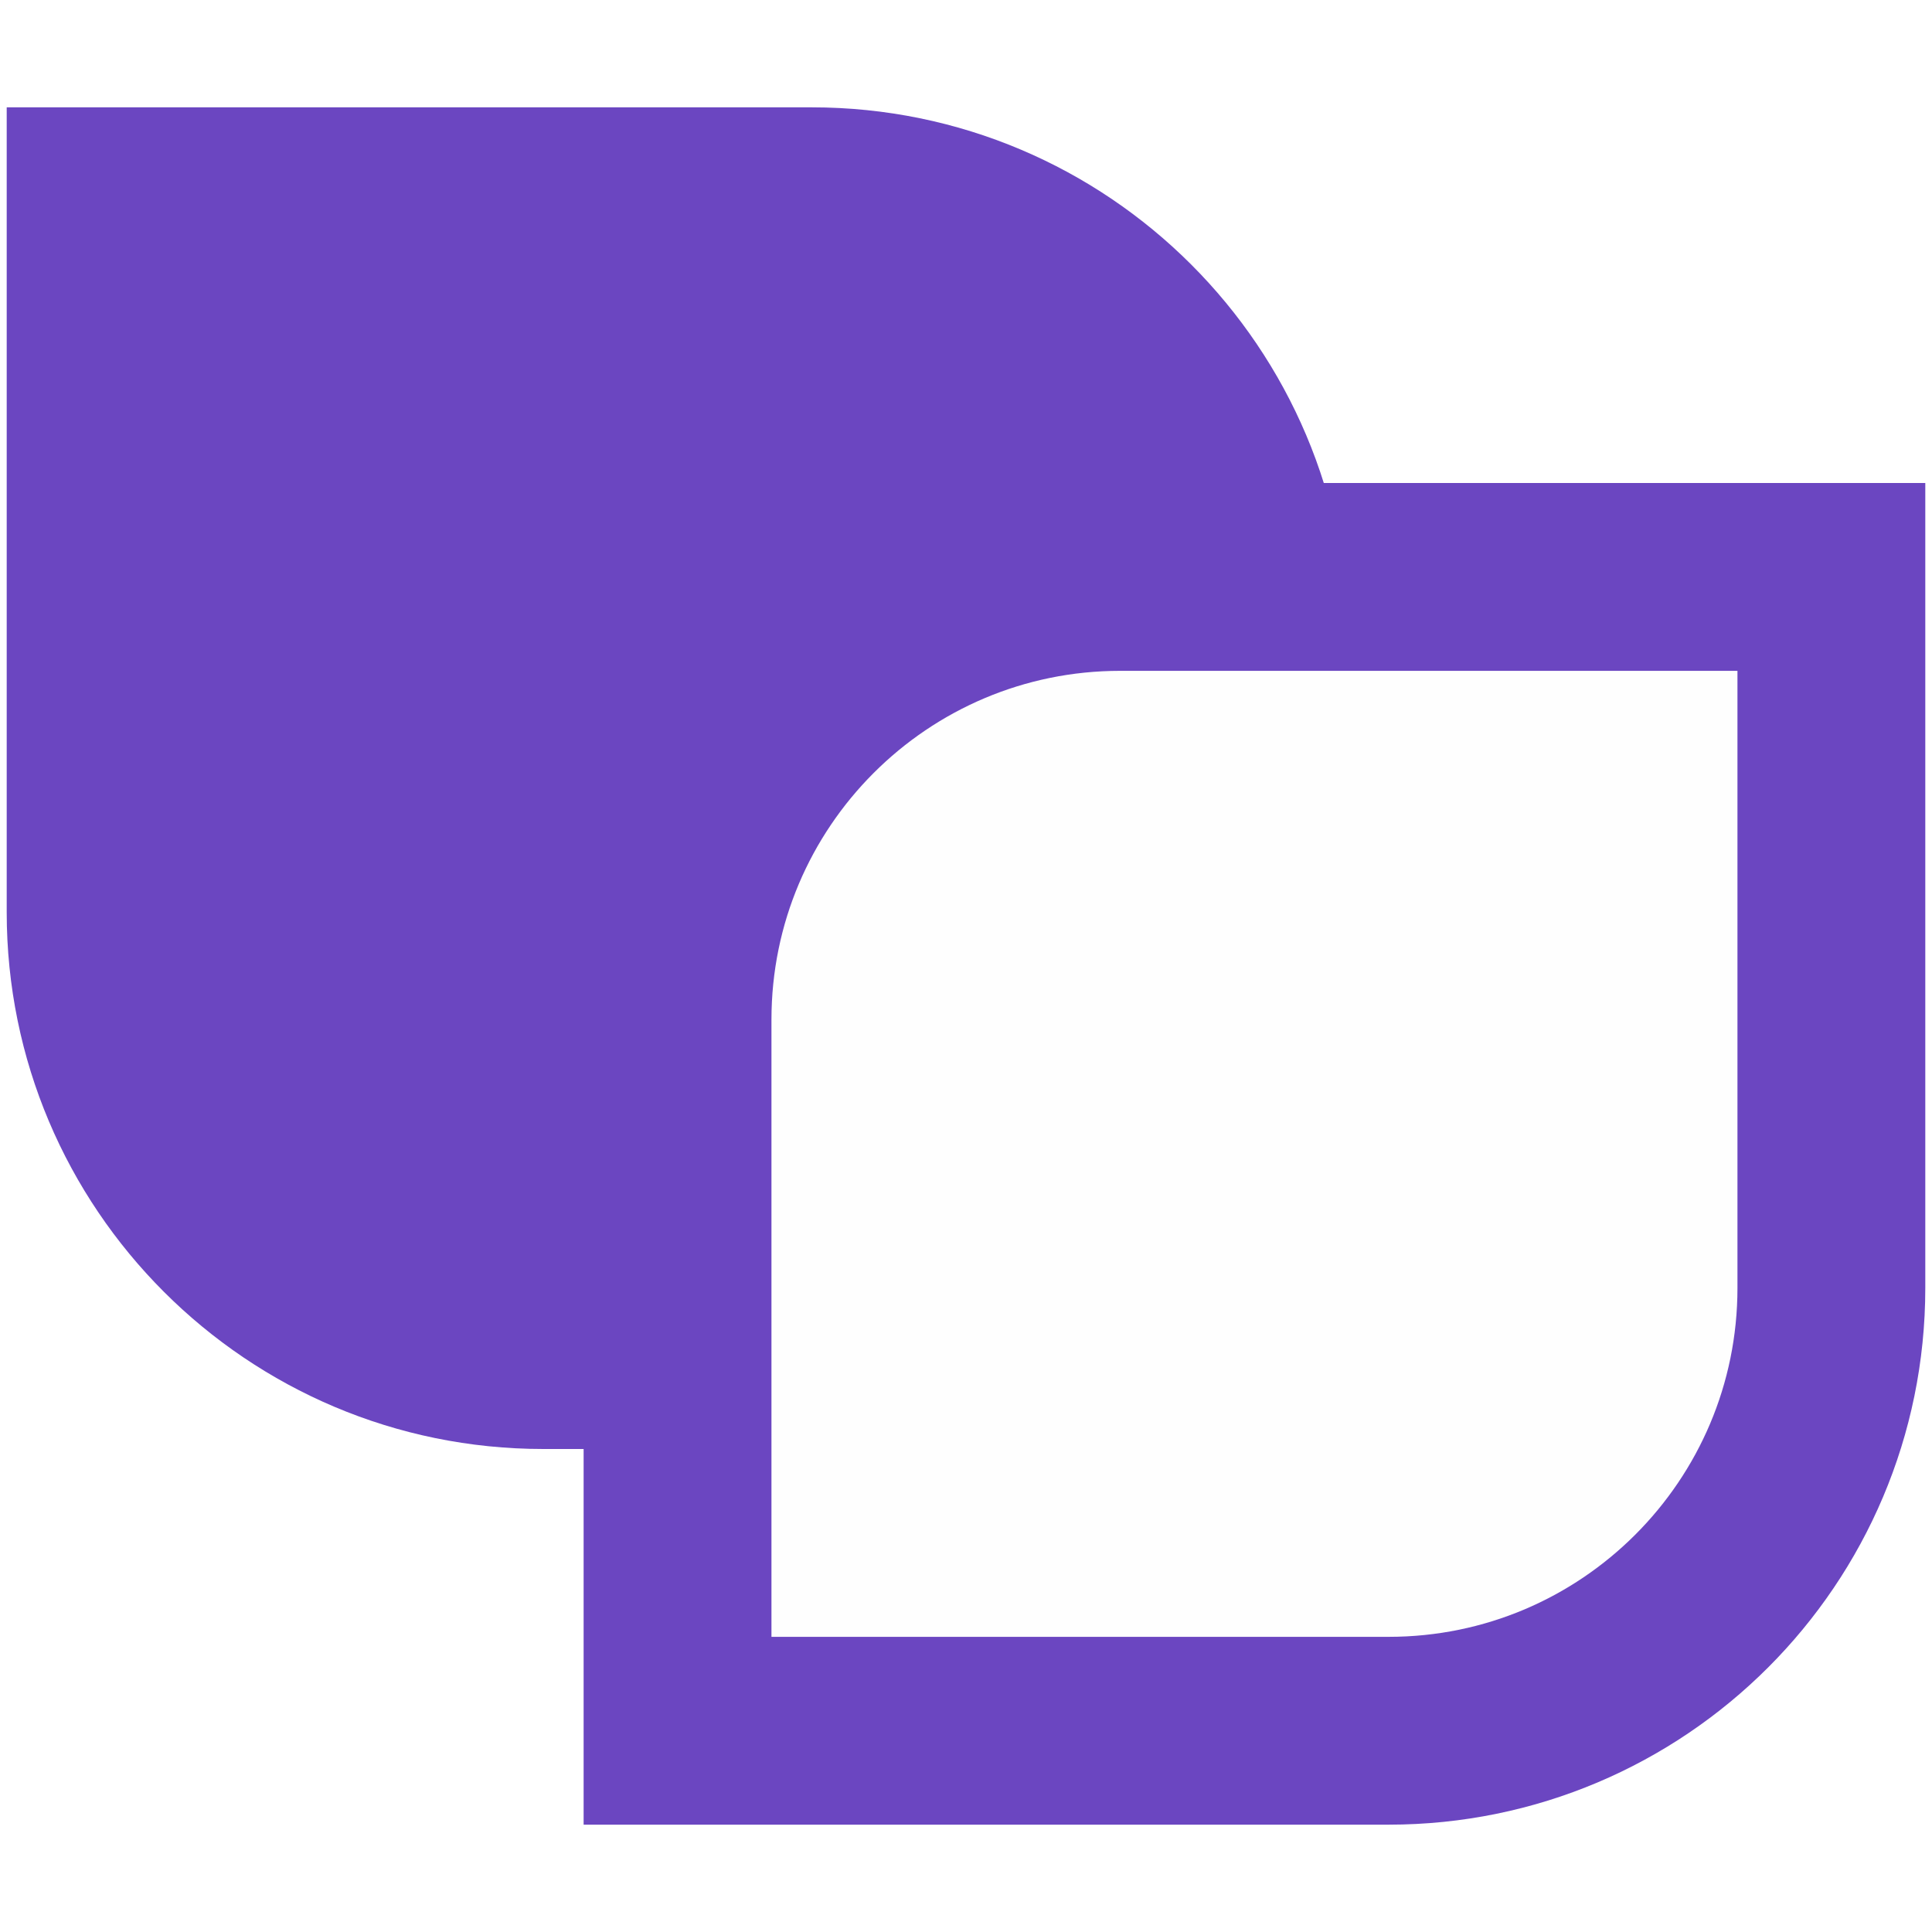
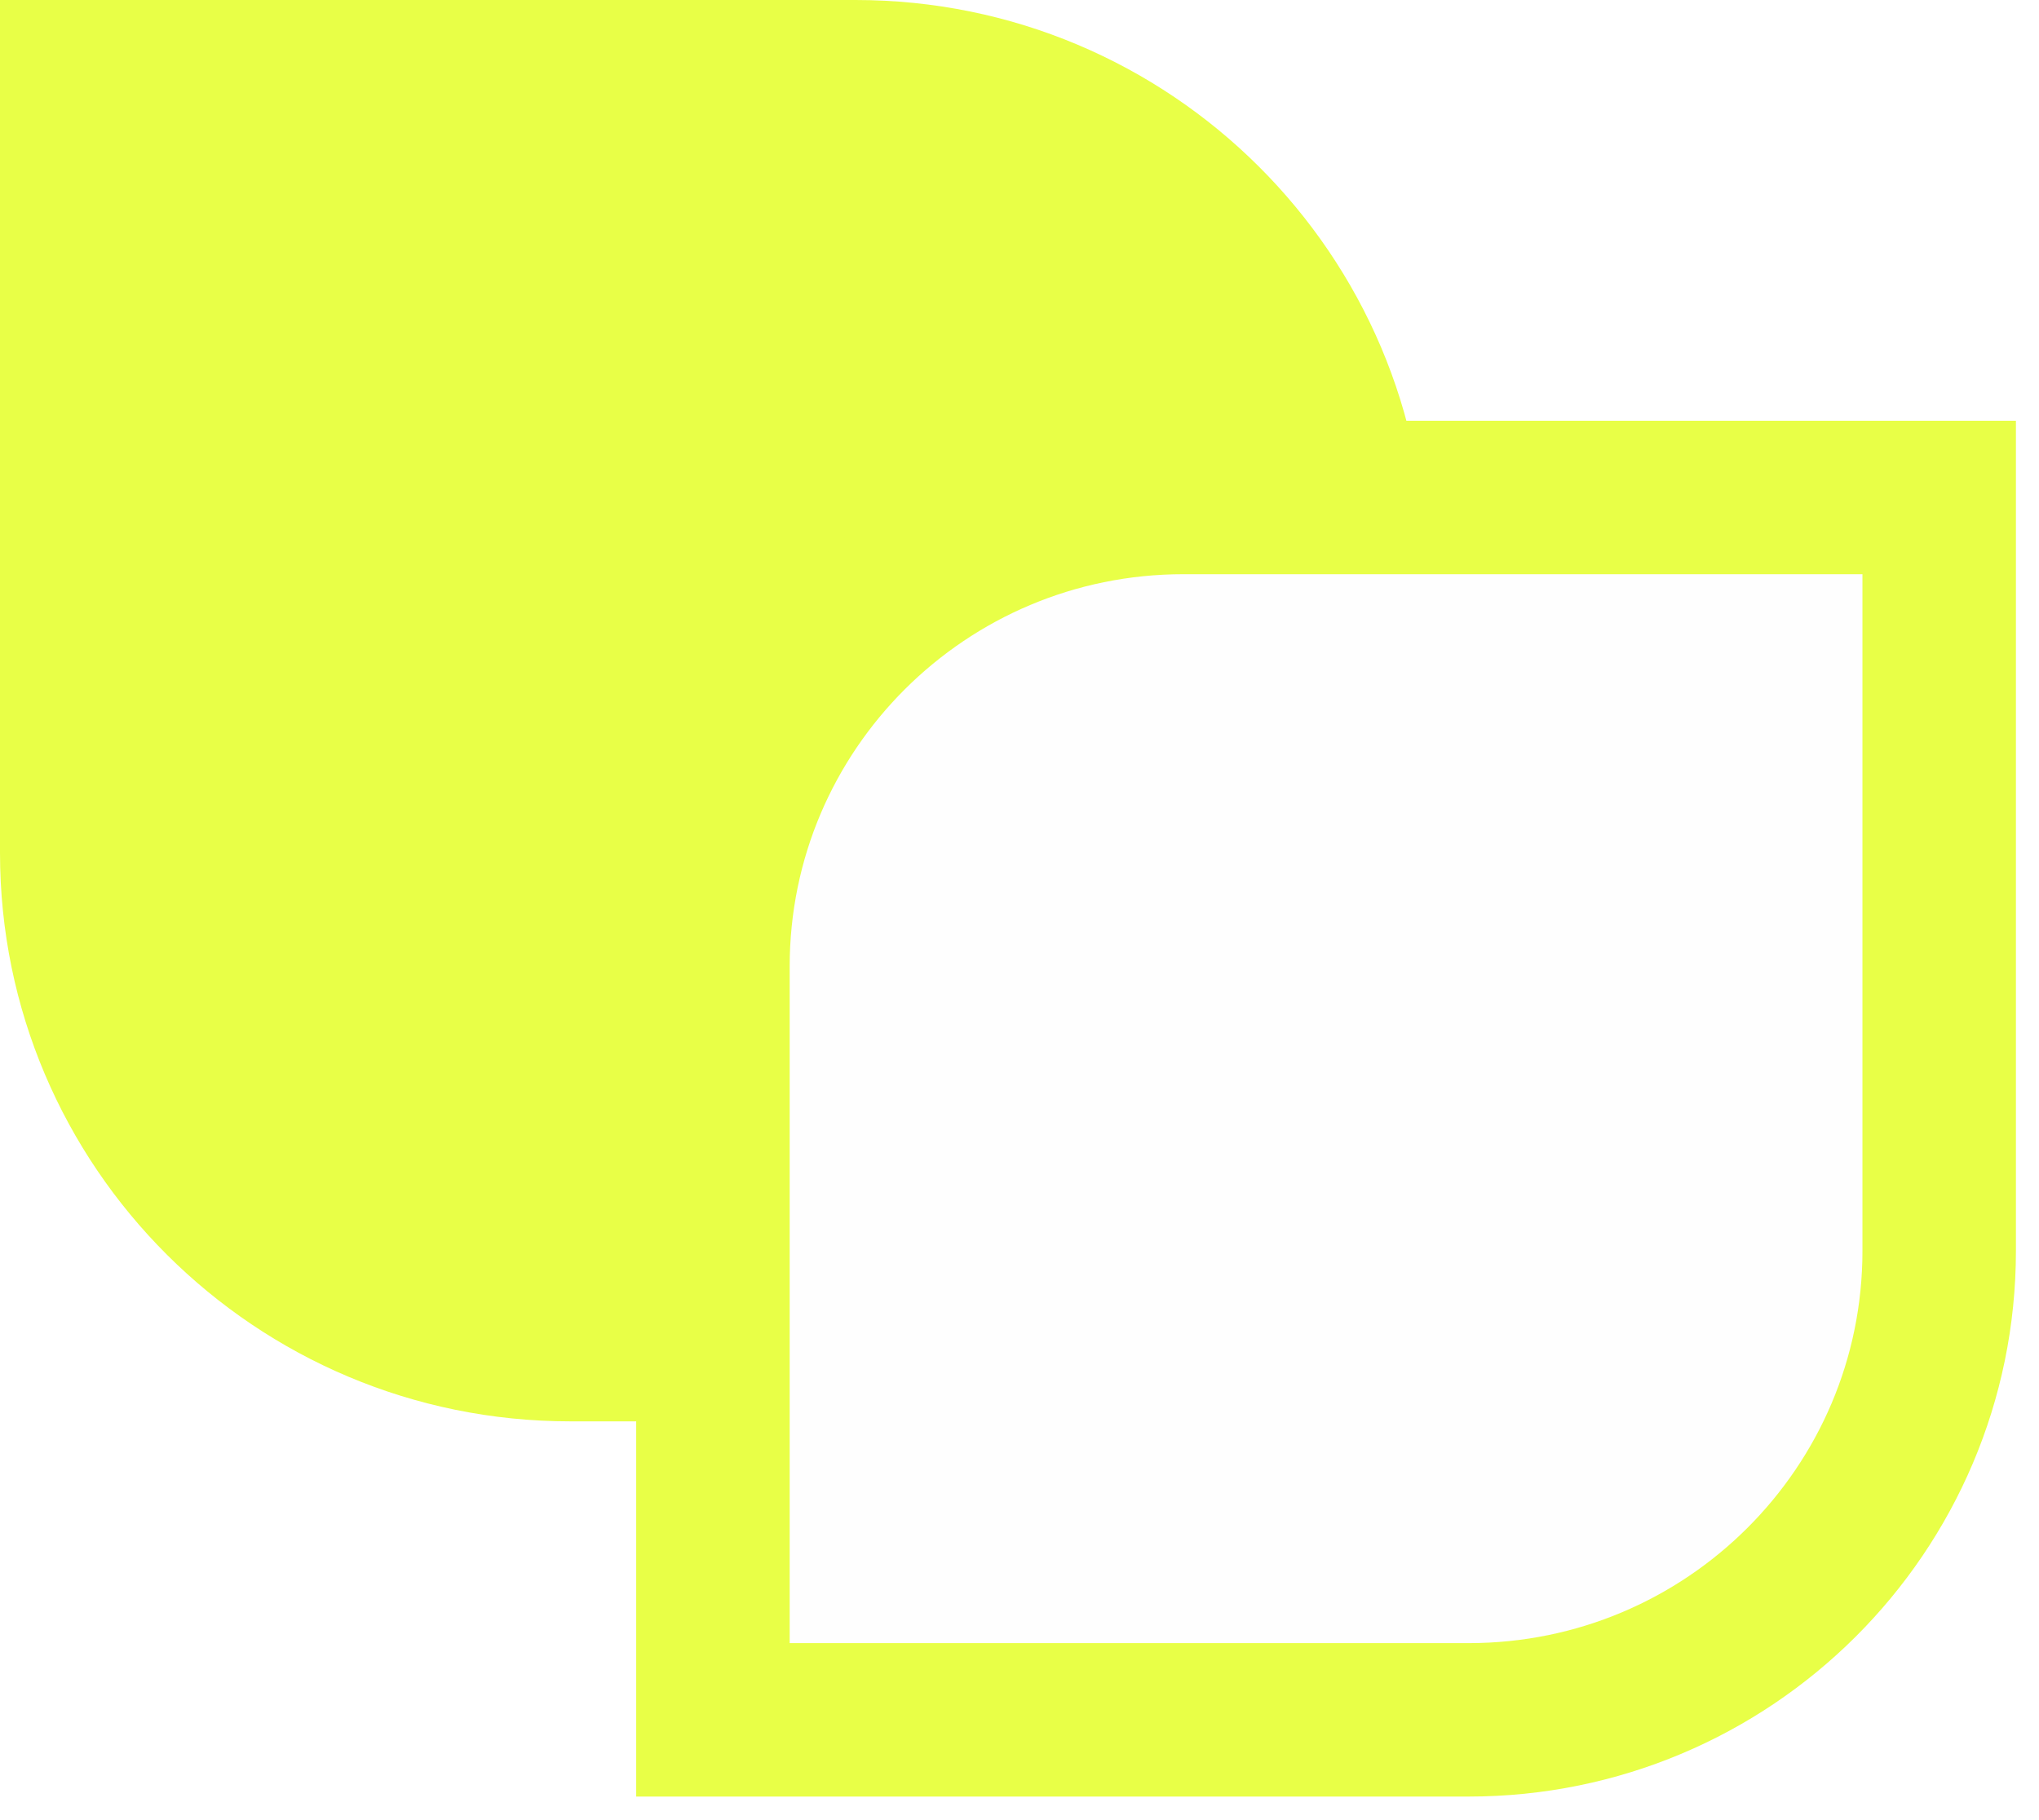
- <svg xmlns="http://www.w3.org/2000/svg" viewBox="0 0 144 144" fill="none">
-   <g transform="translate(0.5, 8)">
-     <path d="M0 0H60C82.091 0 100 17.909 100 40V100H40C17.909 100 0 82.091 0 60V0Z" fill="#6B46C1" />
-     <path d="M83 35C64.775 35 50 49.775 50 68V121H103C121.225 121 136 106.225 136 88V35H83Z" fill="#FEFEFE" stroke="#6B46C1" stroke-width="14" />
-   </g>
+ <svg xmlns="http://www.w3.org/2000/svg" viewBox="0 0 186 166" fill="none">
+   <path d="M0 0H78.042C106.776 0 130.07 23.225 130.07 51.875V129.688H52.028C23.294 129.688 0 106.462 0 77.812V0Z" fill="#E8FF47" />
+   <path d="M107.958 45.391C84.252 45.391 65.035 64.551 65.035 88.188V156.922H133.972C157.677 156.922 176.895 137.761 176.895 114.125V45.391H107.958Z" fill="#FEFEFE" stroke="#E8FF47" stroke-width="14" />
</svg>
